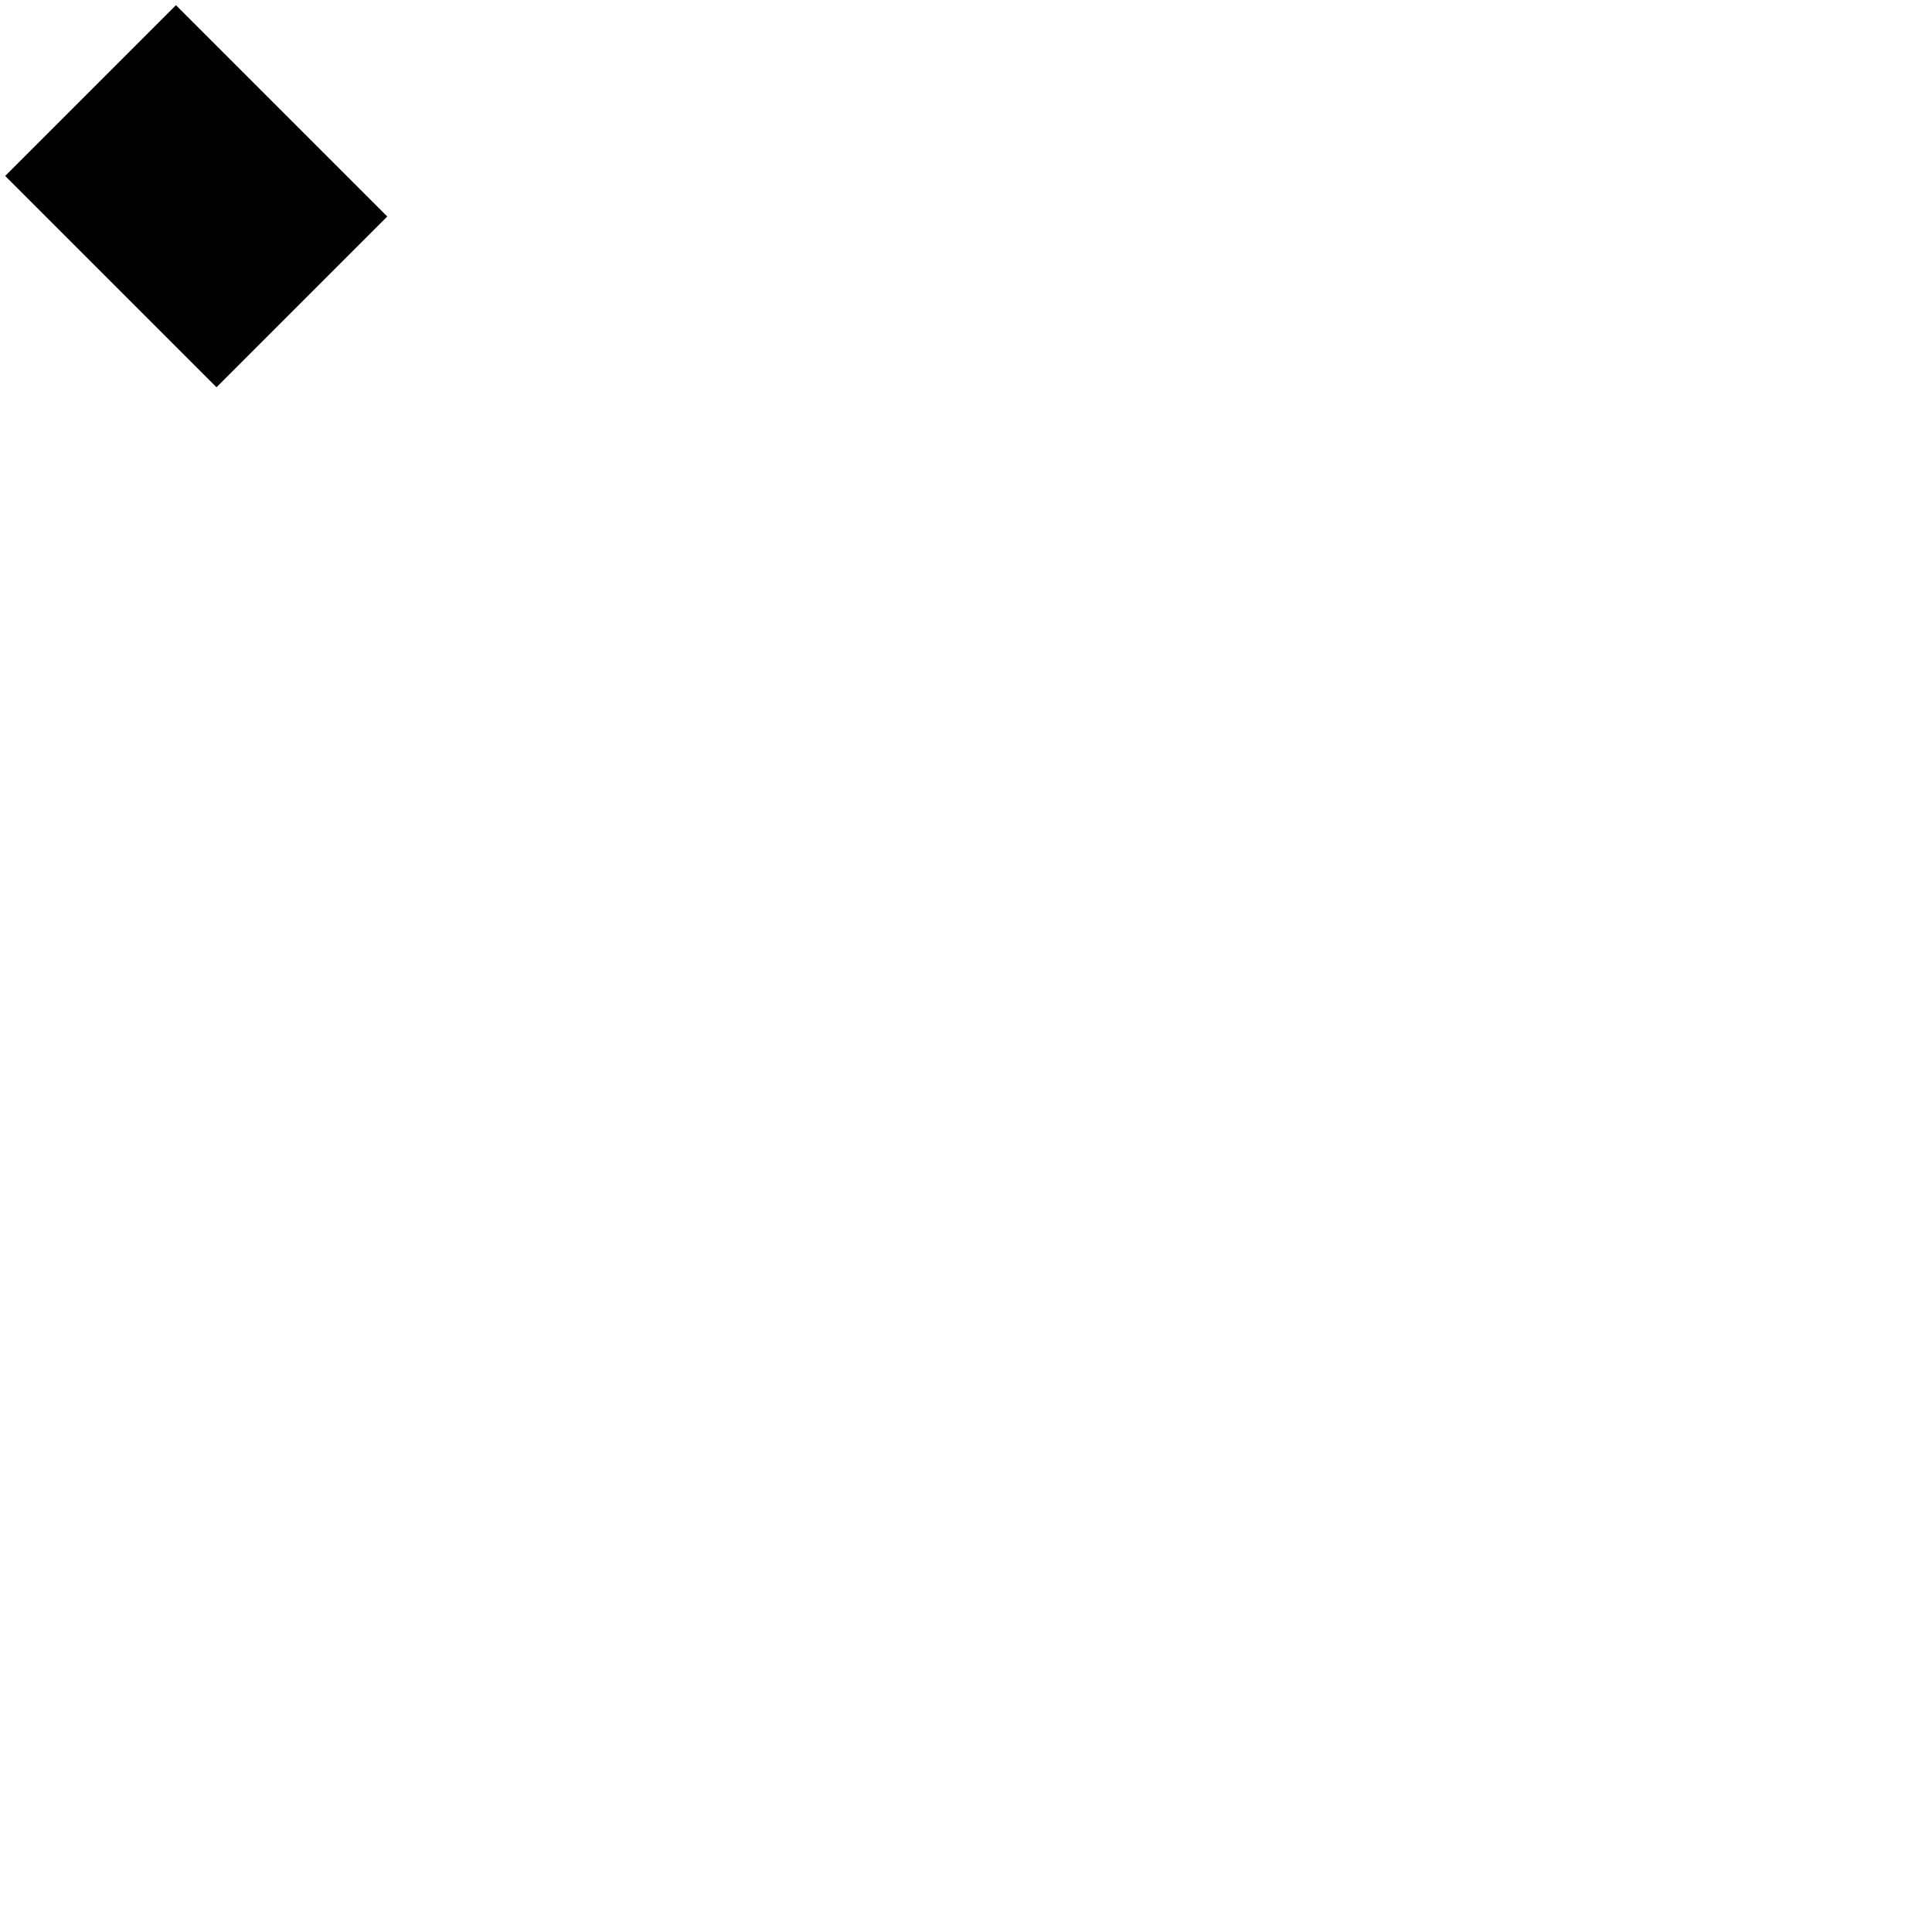
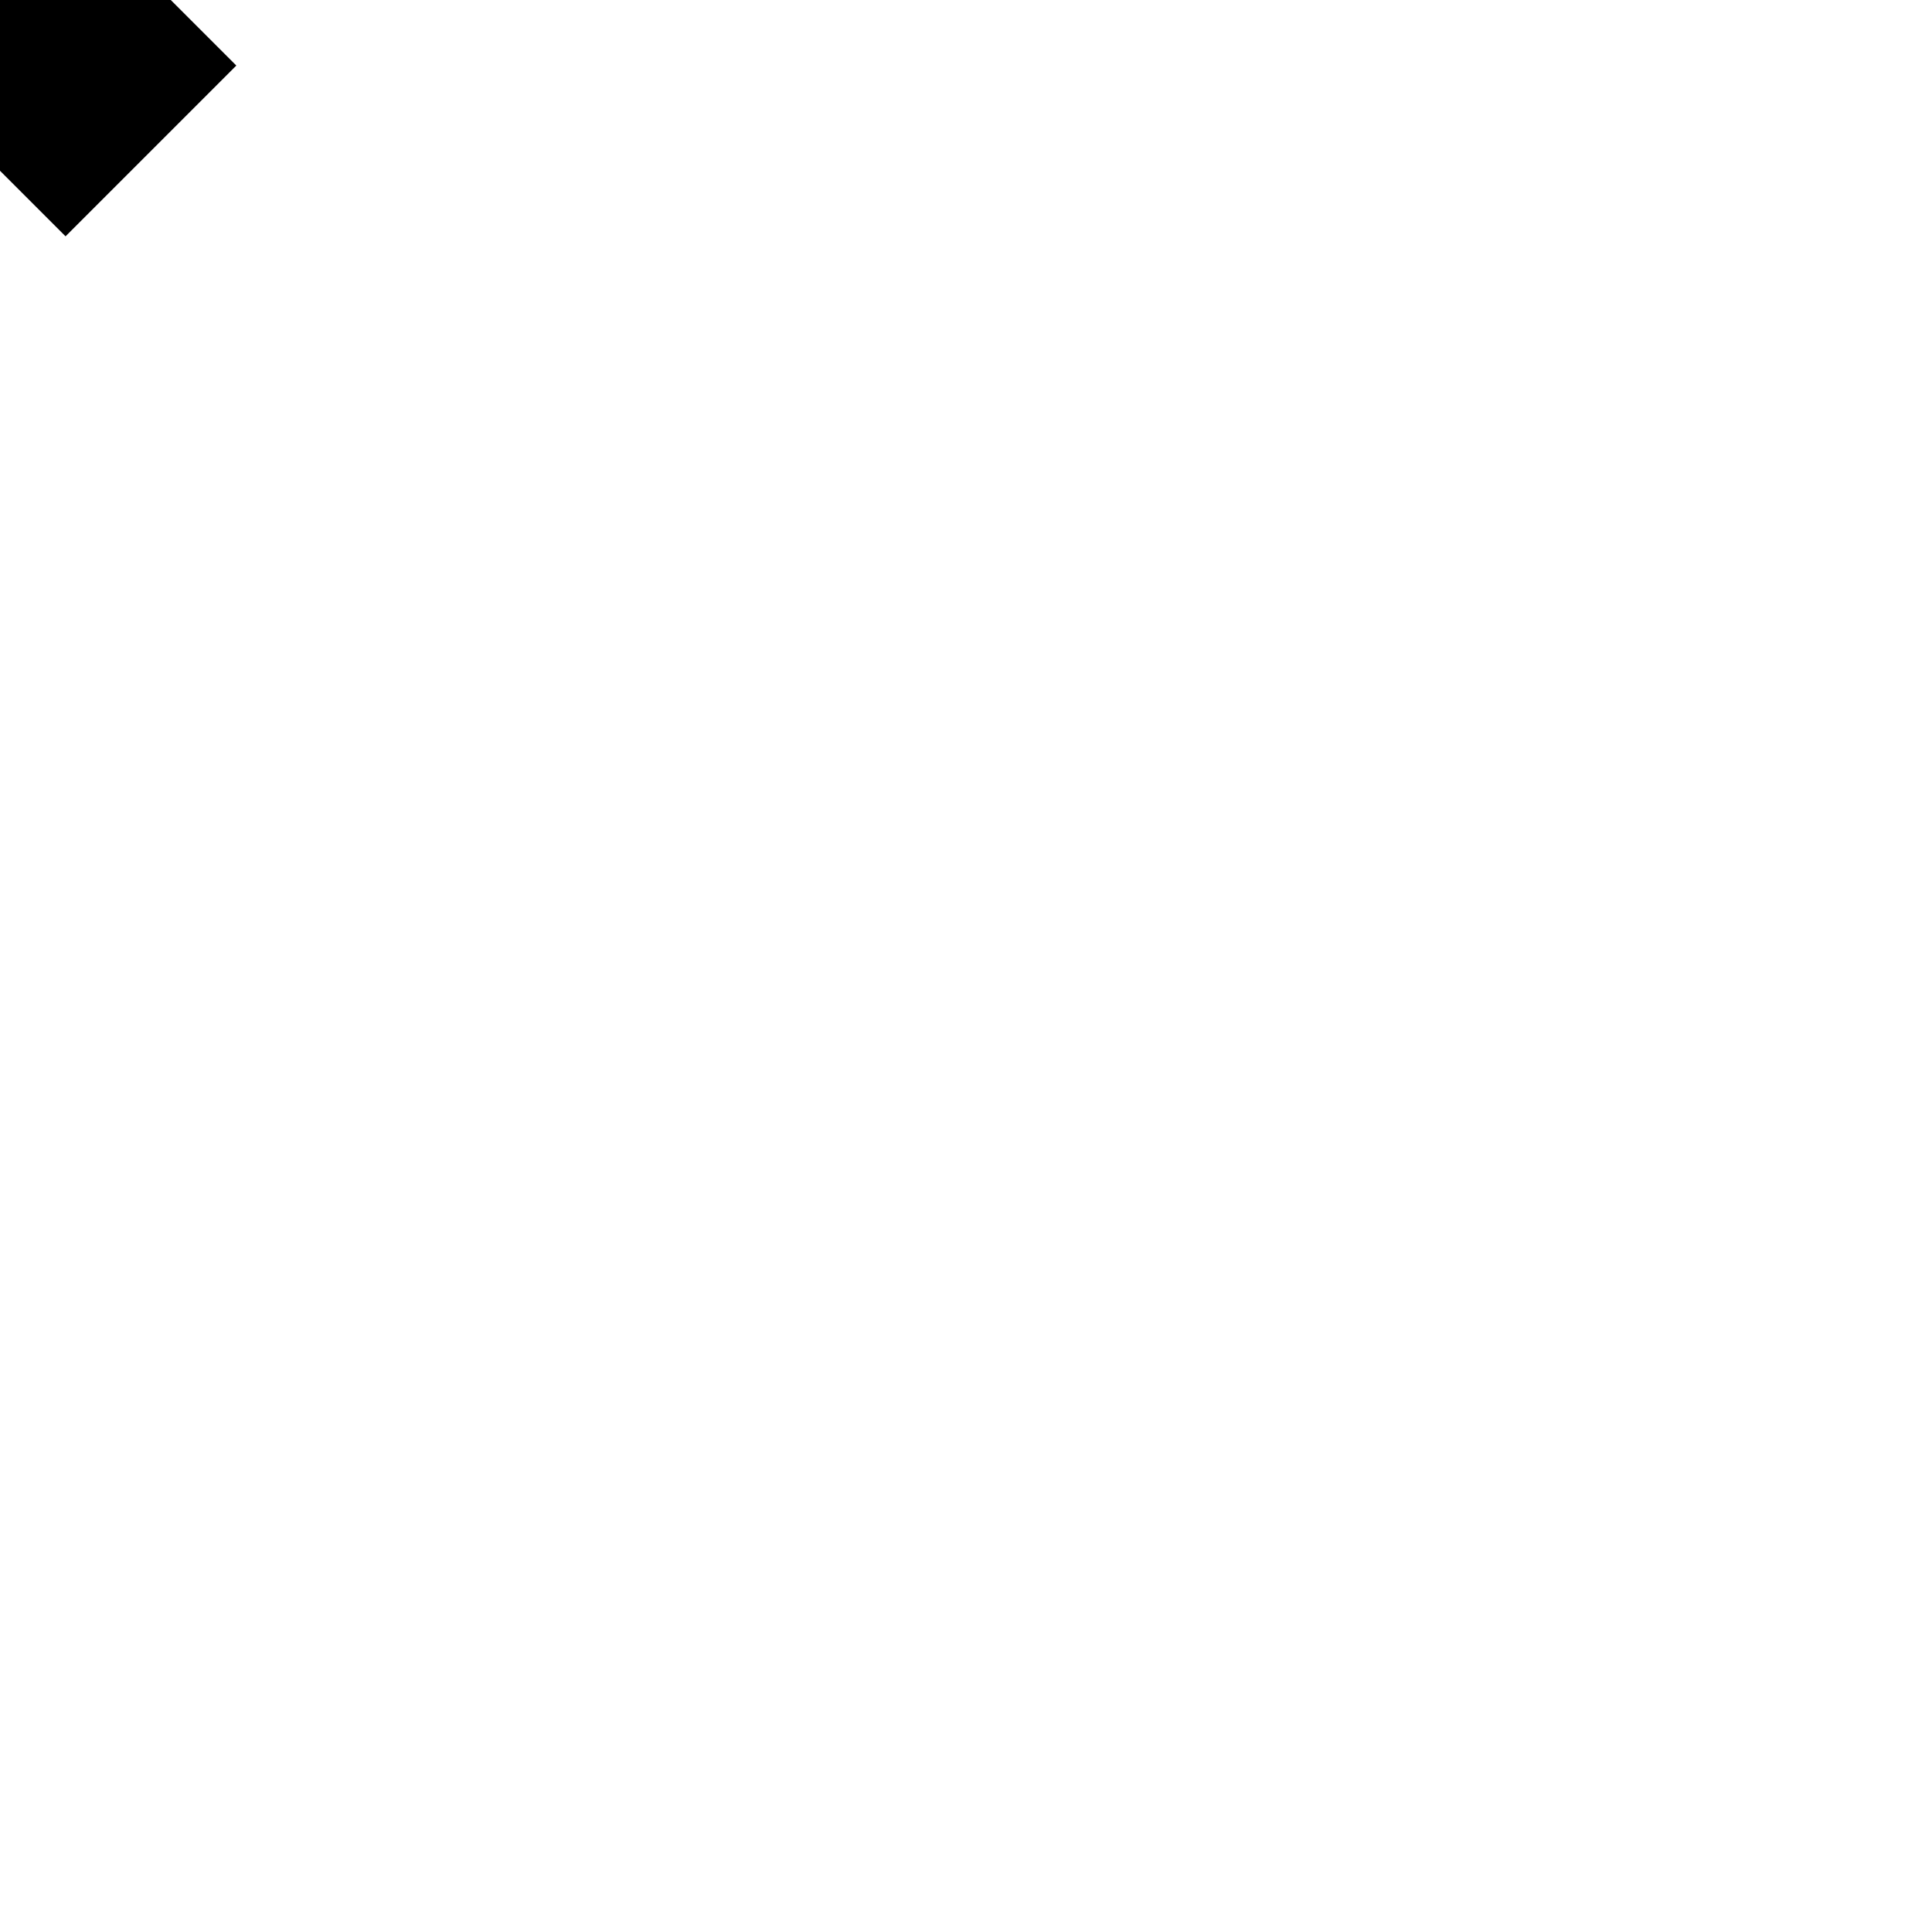
<svg xmlns="http://www.w3.org/2000/svg" width="512" height="512" viewBox="0 0 135.467 135.467" version="1.1" id="svg8">
  <defs id="defs2" />
-   <path id="path4597" d="M 21.167,21.167 6.35,6.35" style="fill:none;fill-rule:evenodd;stroke:#000000;stroke-width:16.933;stroke-linecap:butt;stroke-linejoin:miter;stroke-opacity:1;stroke-miterlimit:4;stroke-dasharray:none" />
+   <path id="path4597" d="M 10.583,10.583 -4.233,-4.233" style="fill:none;fill-rule:evenodd;stroke:#000000;stroke-width:16.933;stroke-linecap:butt;stroke-linejoin:miter;stroke-miterlimit:4;stroke-dasharray:none;stroke-opacity:1" />
</svg>
